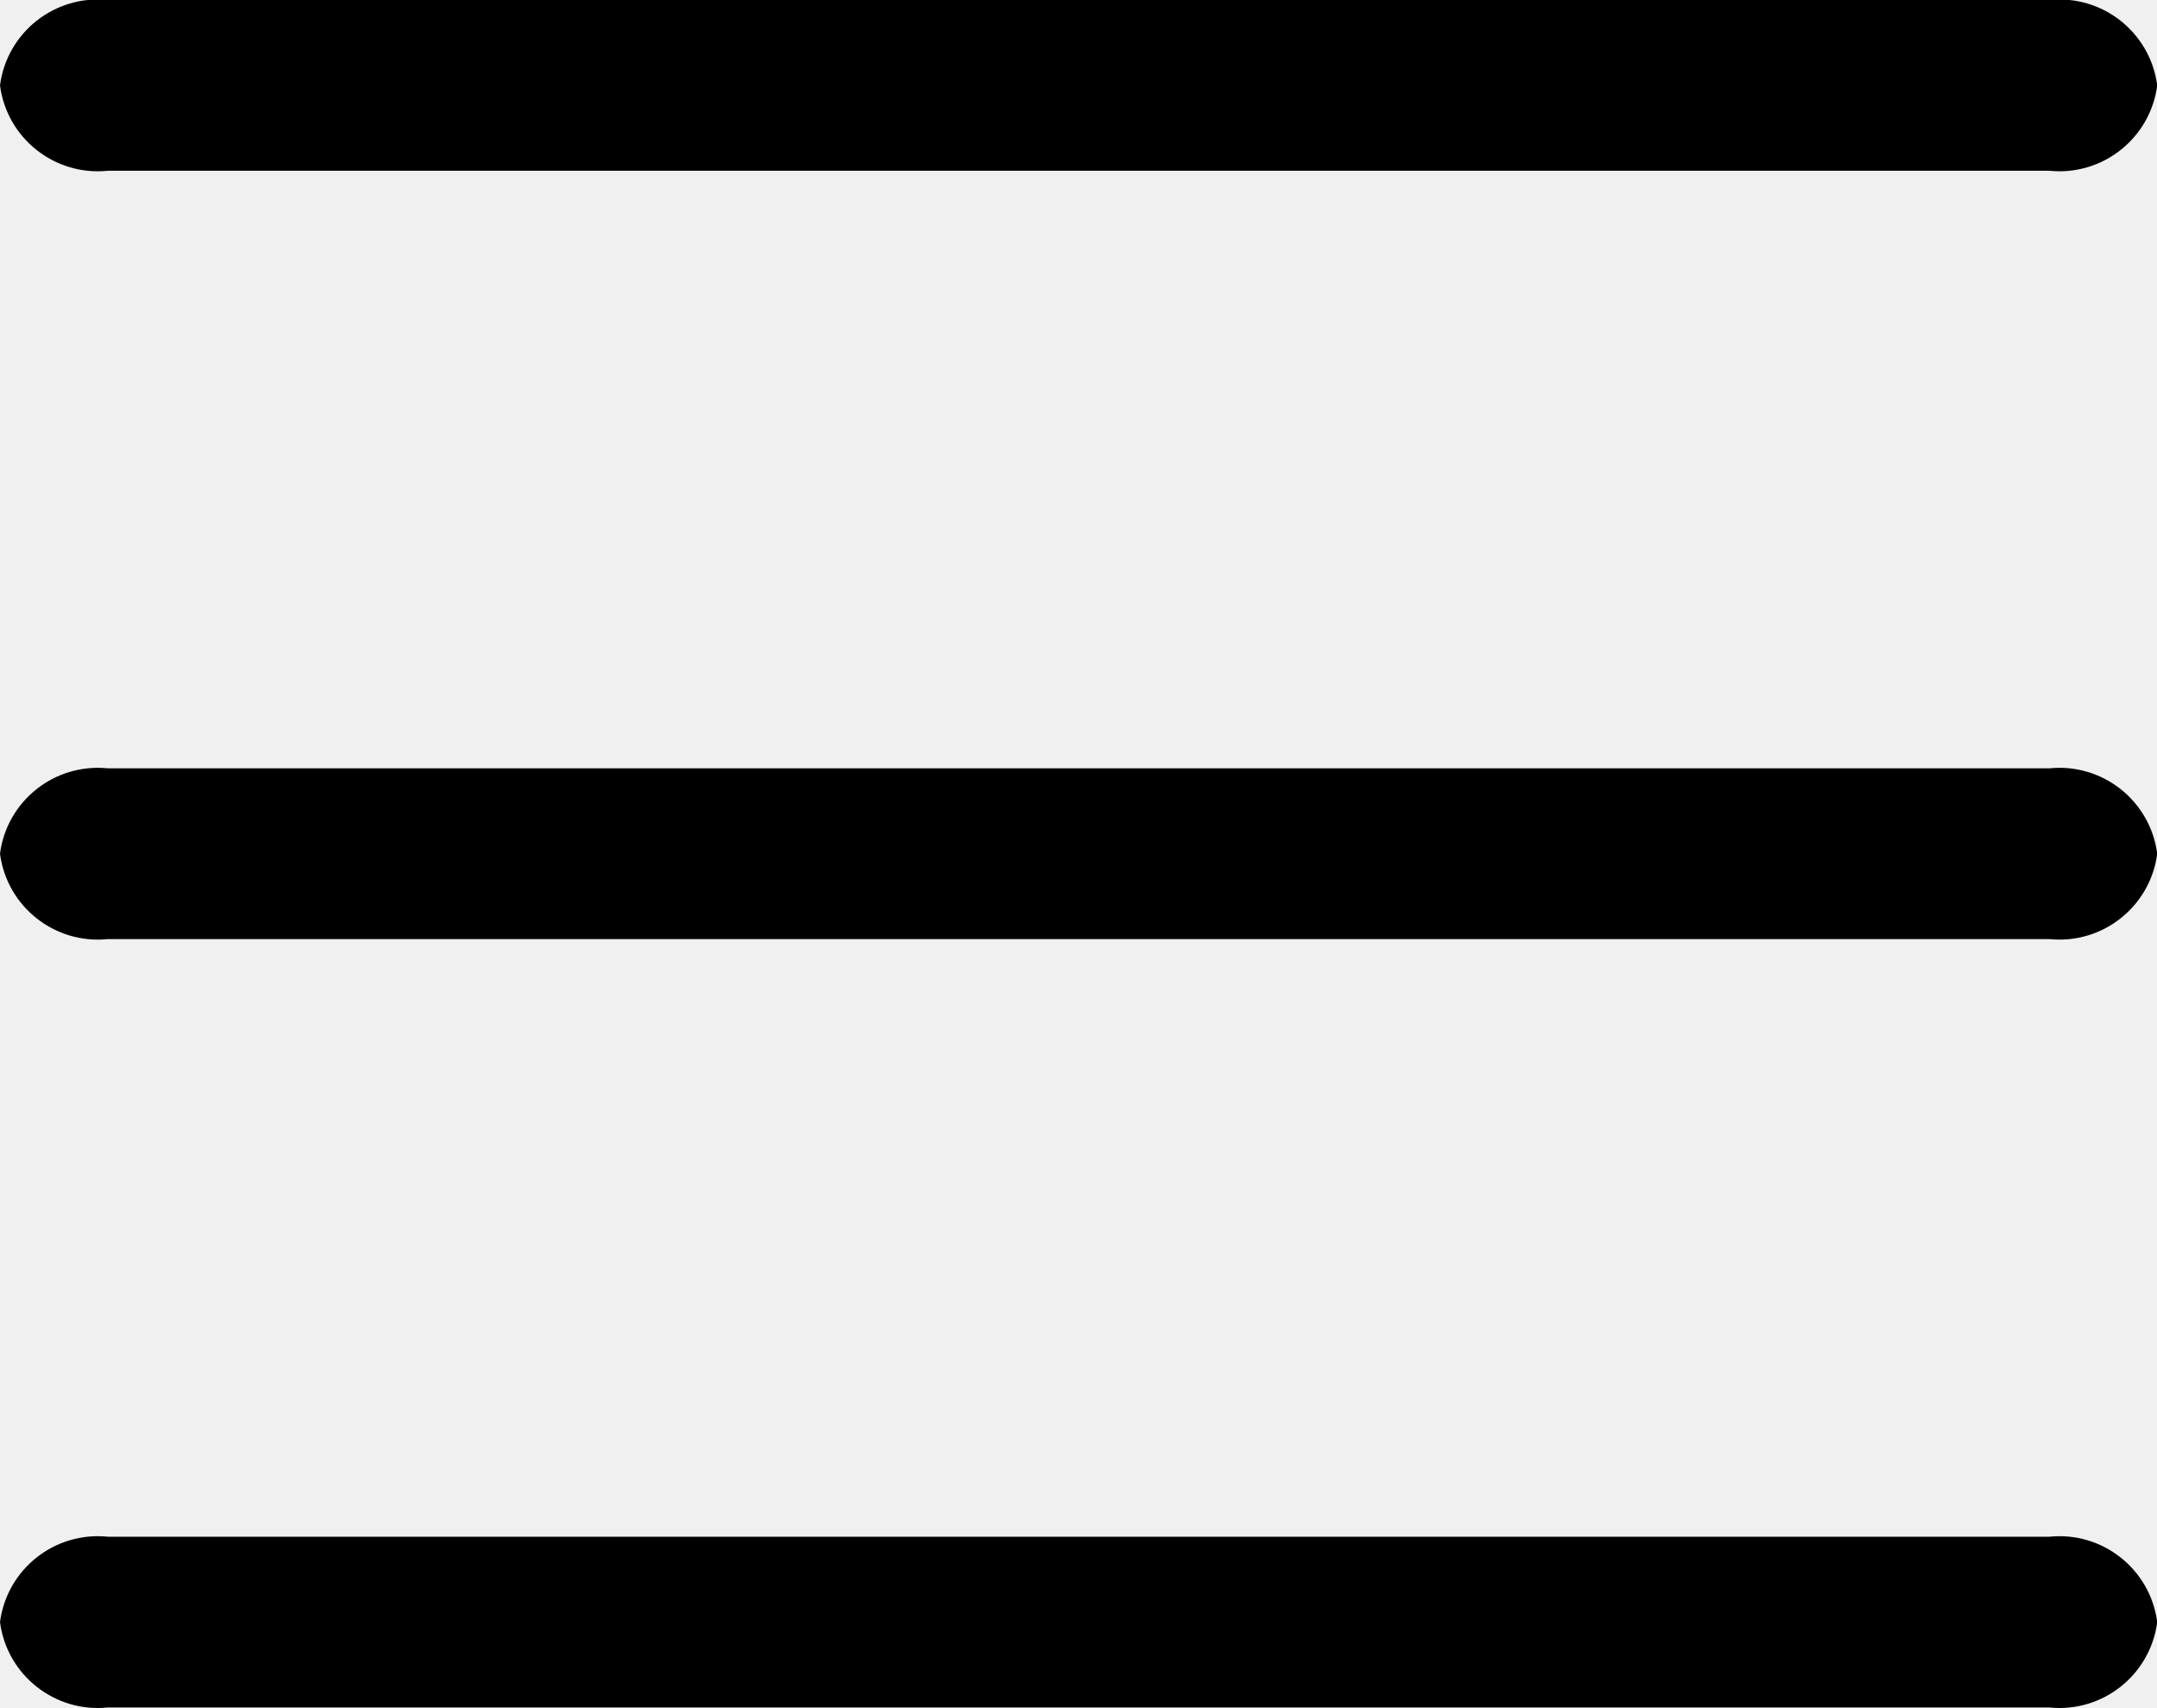
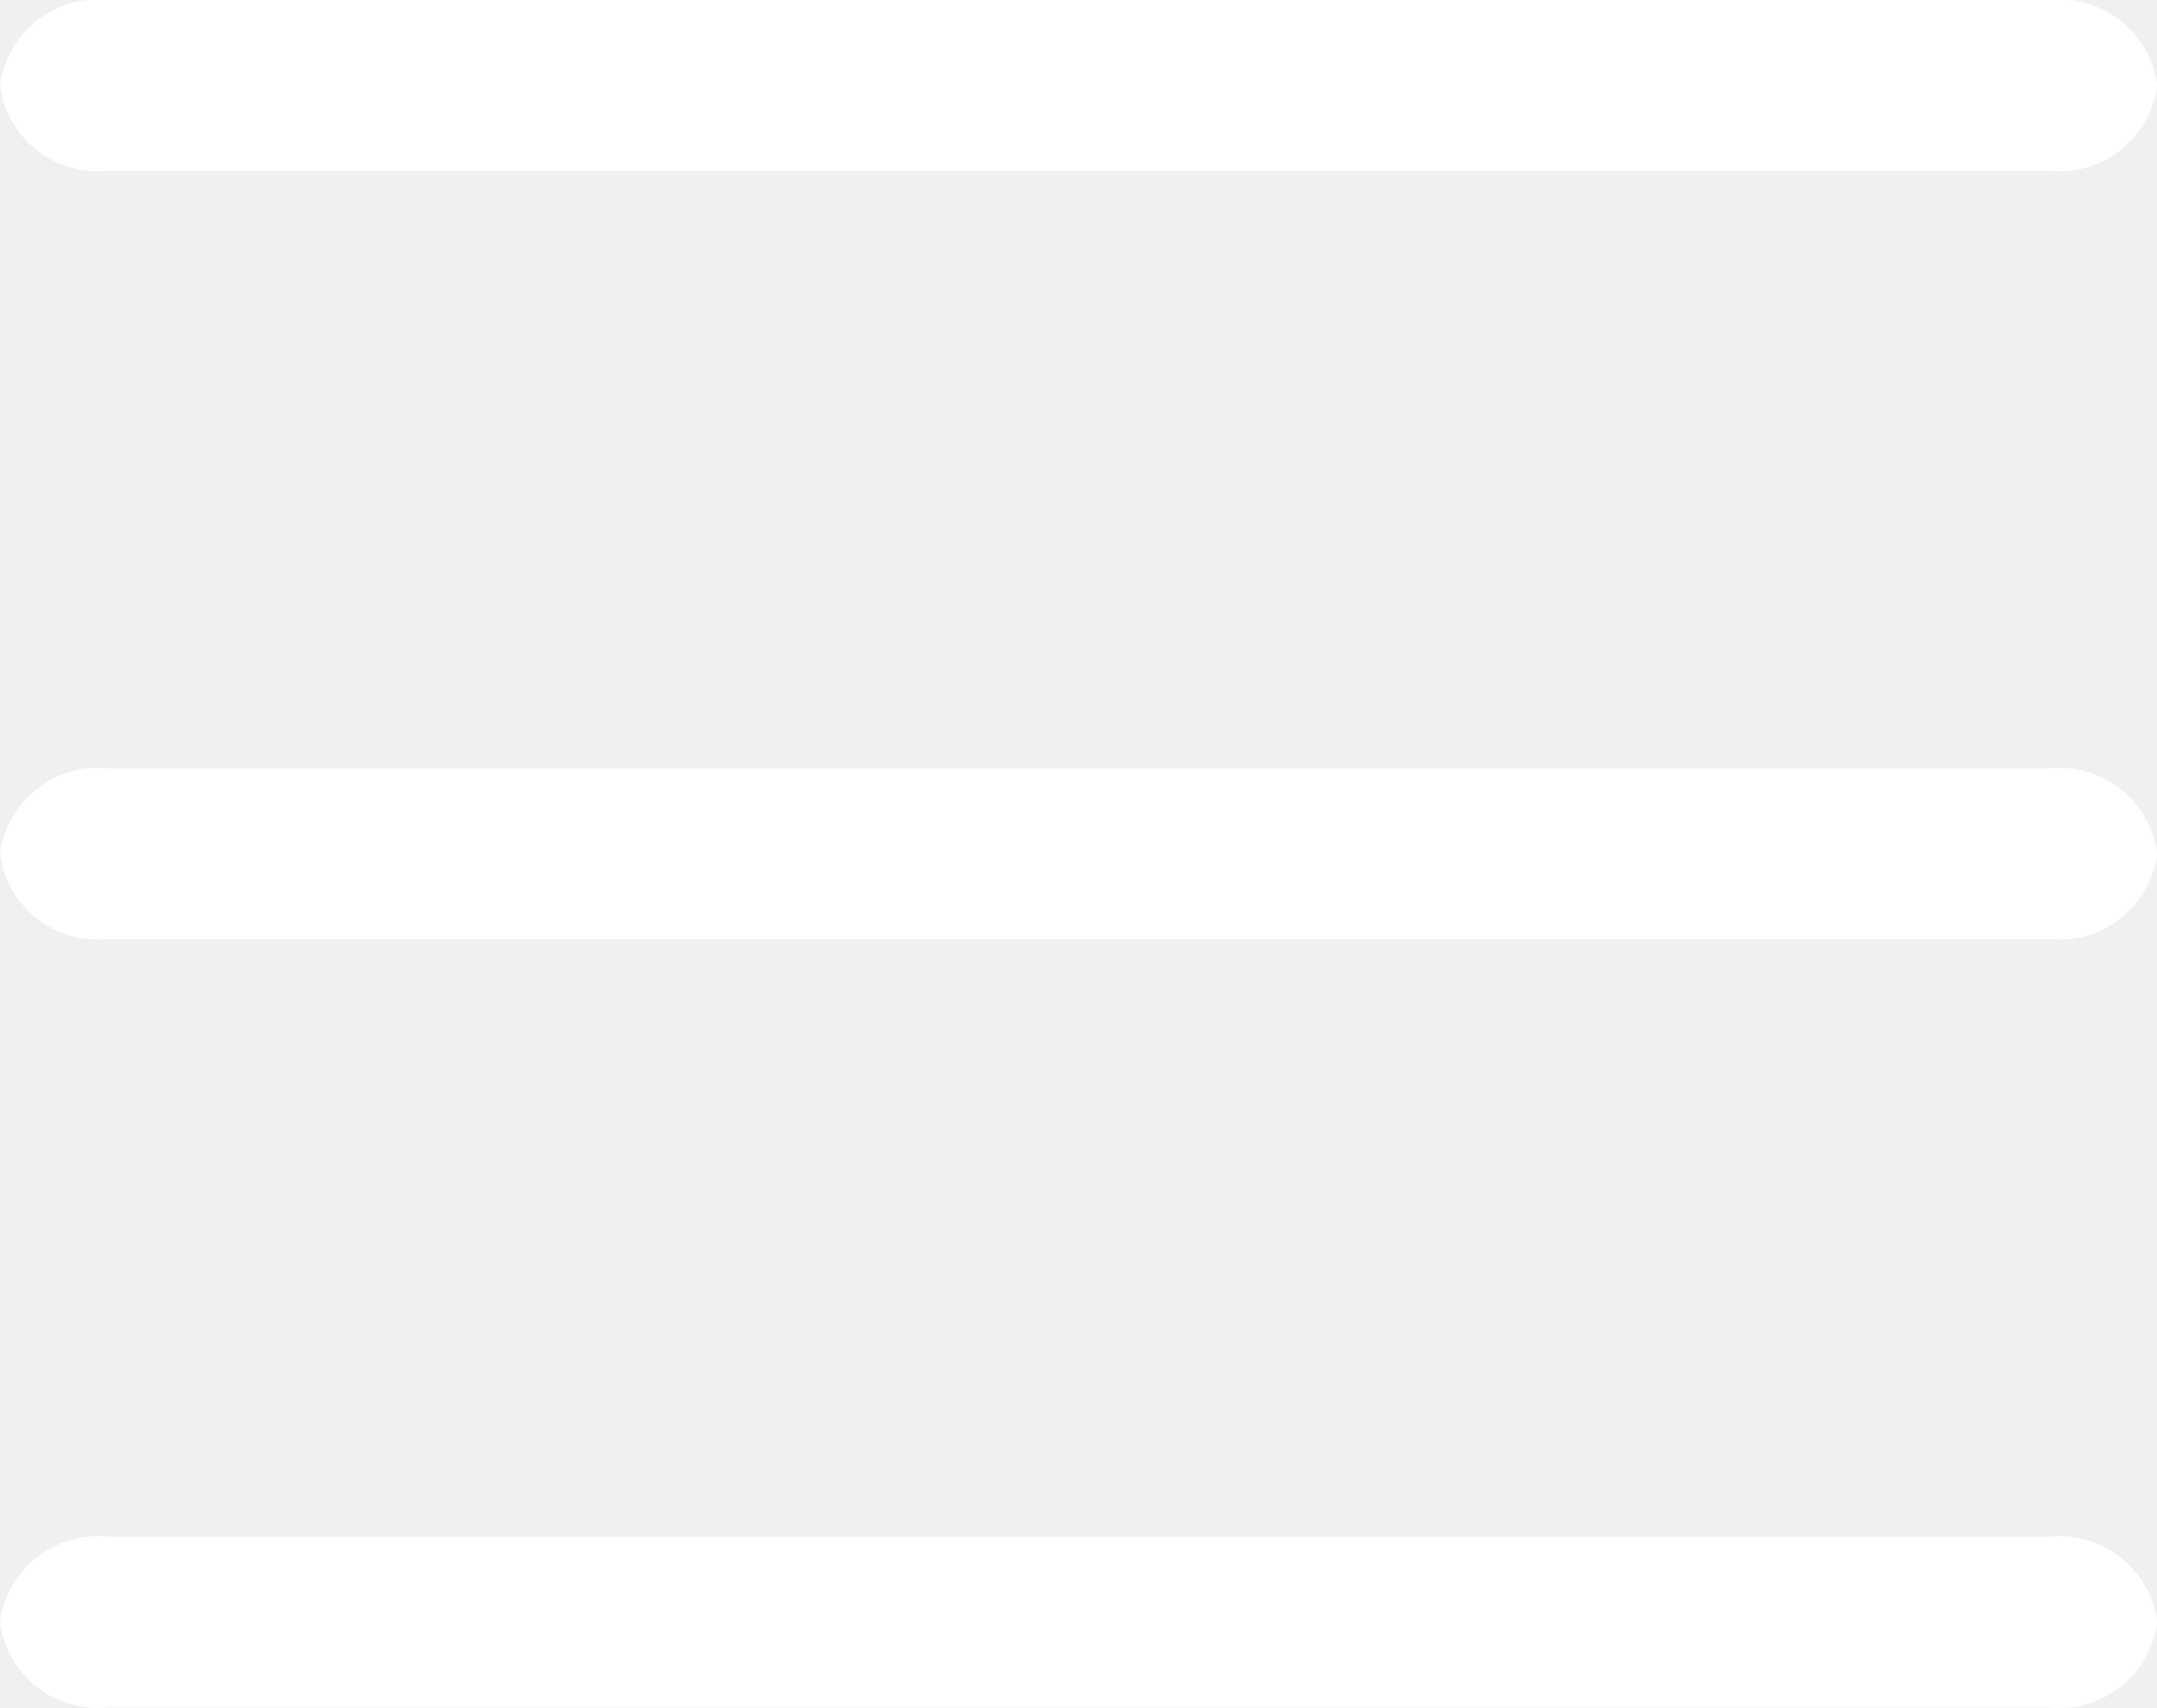
<svg xmlns="http://www.w3.org/2000/svg" width="38.417" height="30.417" viewBox="0 0 38.417 30.417">
  <g id="Group_106" data-name="Group 106" transform="translate(-917.583 -86.292)">
    <g id="Group_103" data-name="Group 103" transform="translate(917.583 86.292)">
-       <path id="Path_90" data-name="Path 90" d="M43.5,10.042H8.921A1.757,1.757,0,0,1,7,8.521,1.757,1.757,0,0,1,8.921,7H43.5a1.757,1.757,0,0,1,1.921,1.521A1.757,1.757,0,0,1,43.5,10.042Z" transform="translate(-7 -7)" />
+       <path fill="#ffffff" id="Path_90" data-name="Path 90" d="M43.5,10.042H8.921A1.757,1.757,0,0,1,7,8.521,1.757,1.757,0,0,1,8.921,7H43.5a1.757,1.757,0,0,1,1.921,1.521A1.757,1.757,0,0,1,43.5,10.042Z" transform="translate(-7 -7)" />
    </g>
    <g id="Group_104" data-name="Group 104" transform="translate(917.583 99.979)">
-       <path id="Path_91" data-name="Path 91" d="M43.5,14.542H8.921A1.757,1.757,0,0,1,7,13.021,1.757,1.757,0,0,1,8.921,11.5H43.5a1.757,1.757,0,0,1,1.921,1.521A1.757,1.757,0,0,1,43.5,14.542Z" transform="translate(-7 -11.5)" />
+       <path fill="#ffffff" id="Path_91" data-name="Path 91" d="M43.5,14.542H8.921A1.757,1.757,0,0,1,7,13.021,1.757,1.757,0,0,1,8.921,11.5H43.5a1.757,1.757,0,0,1,1.921,1.521A1.757,1.757,0,0,1,43.5,14.542Z" transform="translate(-7 -11.5)" />
    </g>
    <g id="Group_105" data-name="Group 105" transform="translate(917.583 113.667)">
-       <path id="Path_92" data-name="Path 92" d="M43.5,19.042H8.921A1.757,1.757,0,0,1,7,17.521,1.757,1.757,0,0,1,8.921,16H43.5a1.757,1.757,0,0,1,1.921,1.521A1.757,1.757,0,0,1,43.5,19.042Z" transform="translate(-7 -16)" />
+       <path fill="#ffffff" id="Path_92" data-name="Path 92" d="M43.5,19.042H8.921A1.757,1.757,0,0,1,7,17.521,1.757,1.757,0,0,1,8.921,16H43.5a1.757,1.757,0,0,1,1.921,1.521A1.757,1.757,0,0,1,43.5,19.042Z" transform="translate(-7 -16)" />
    </g>
  </g>
</svg>
